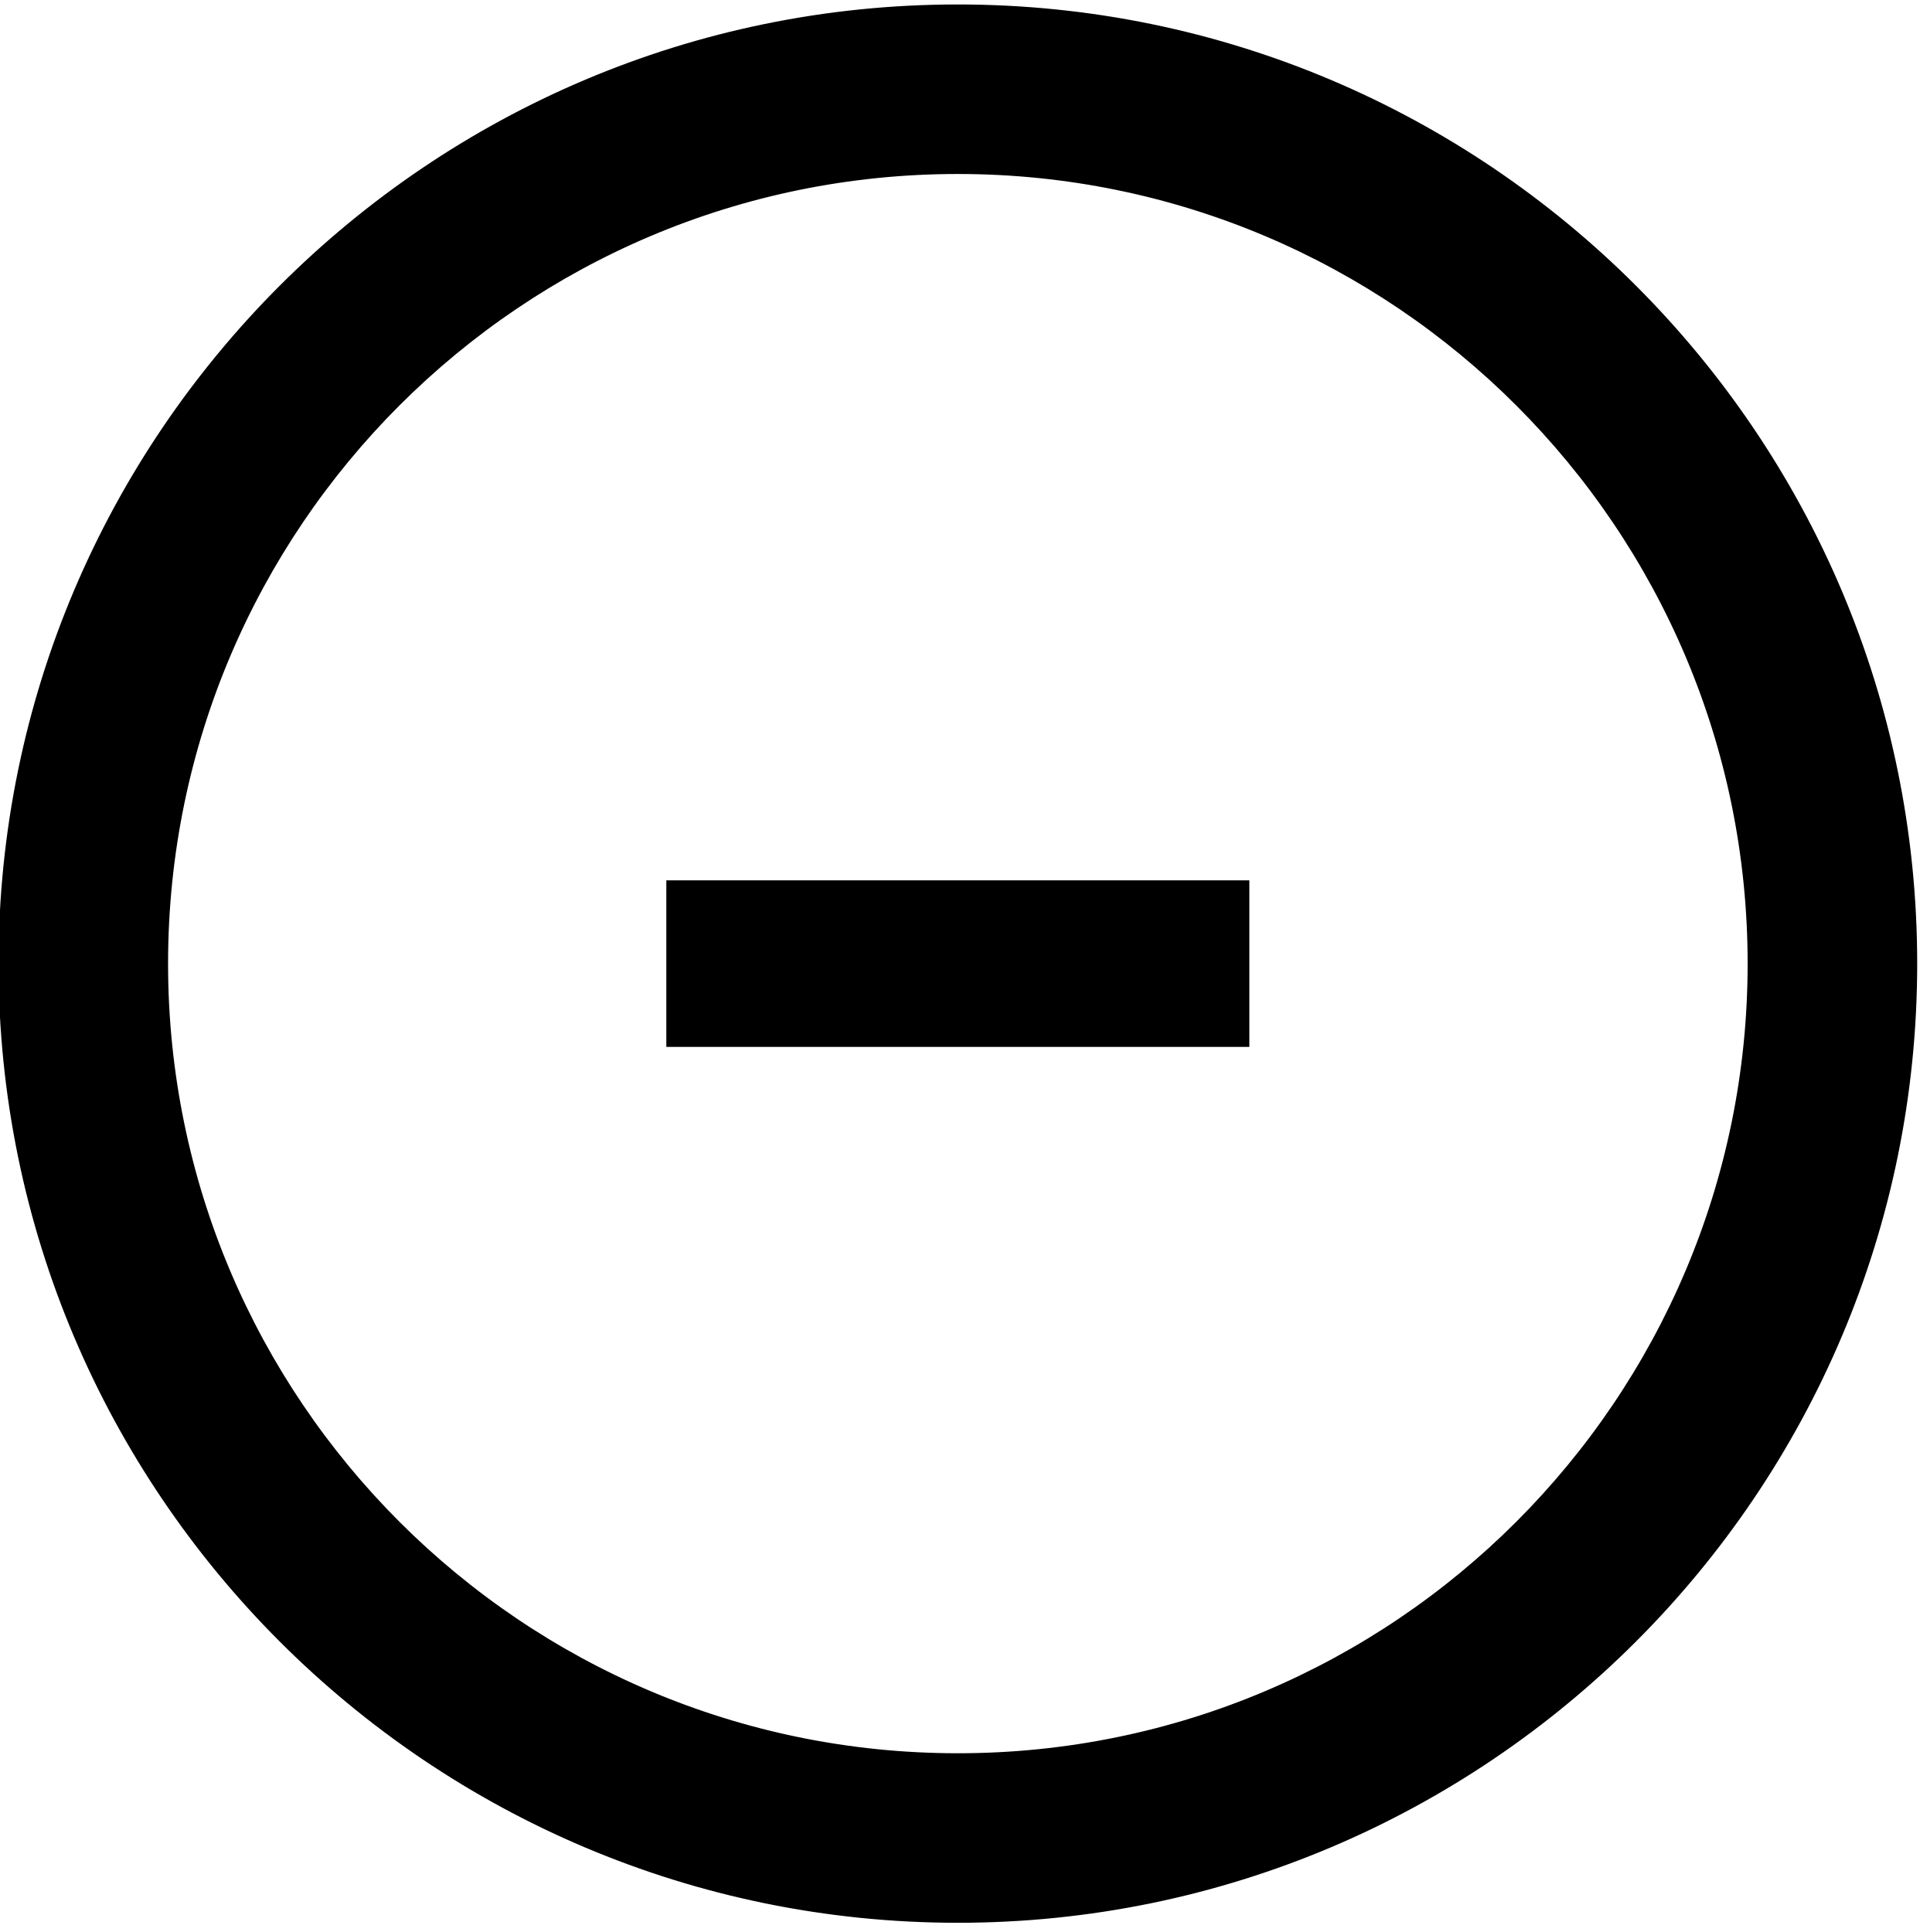
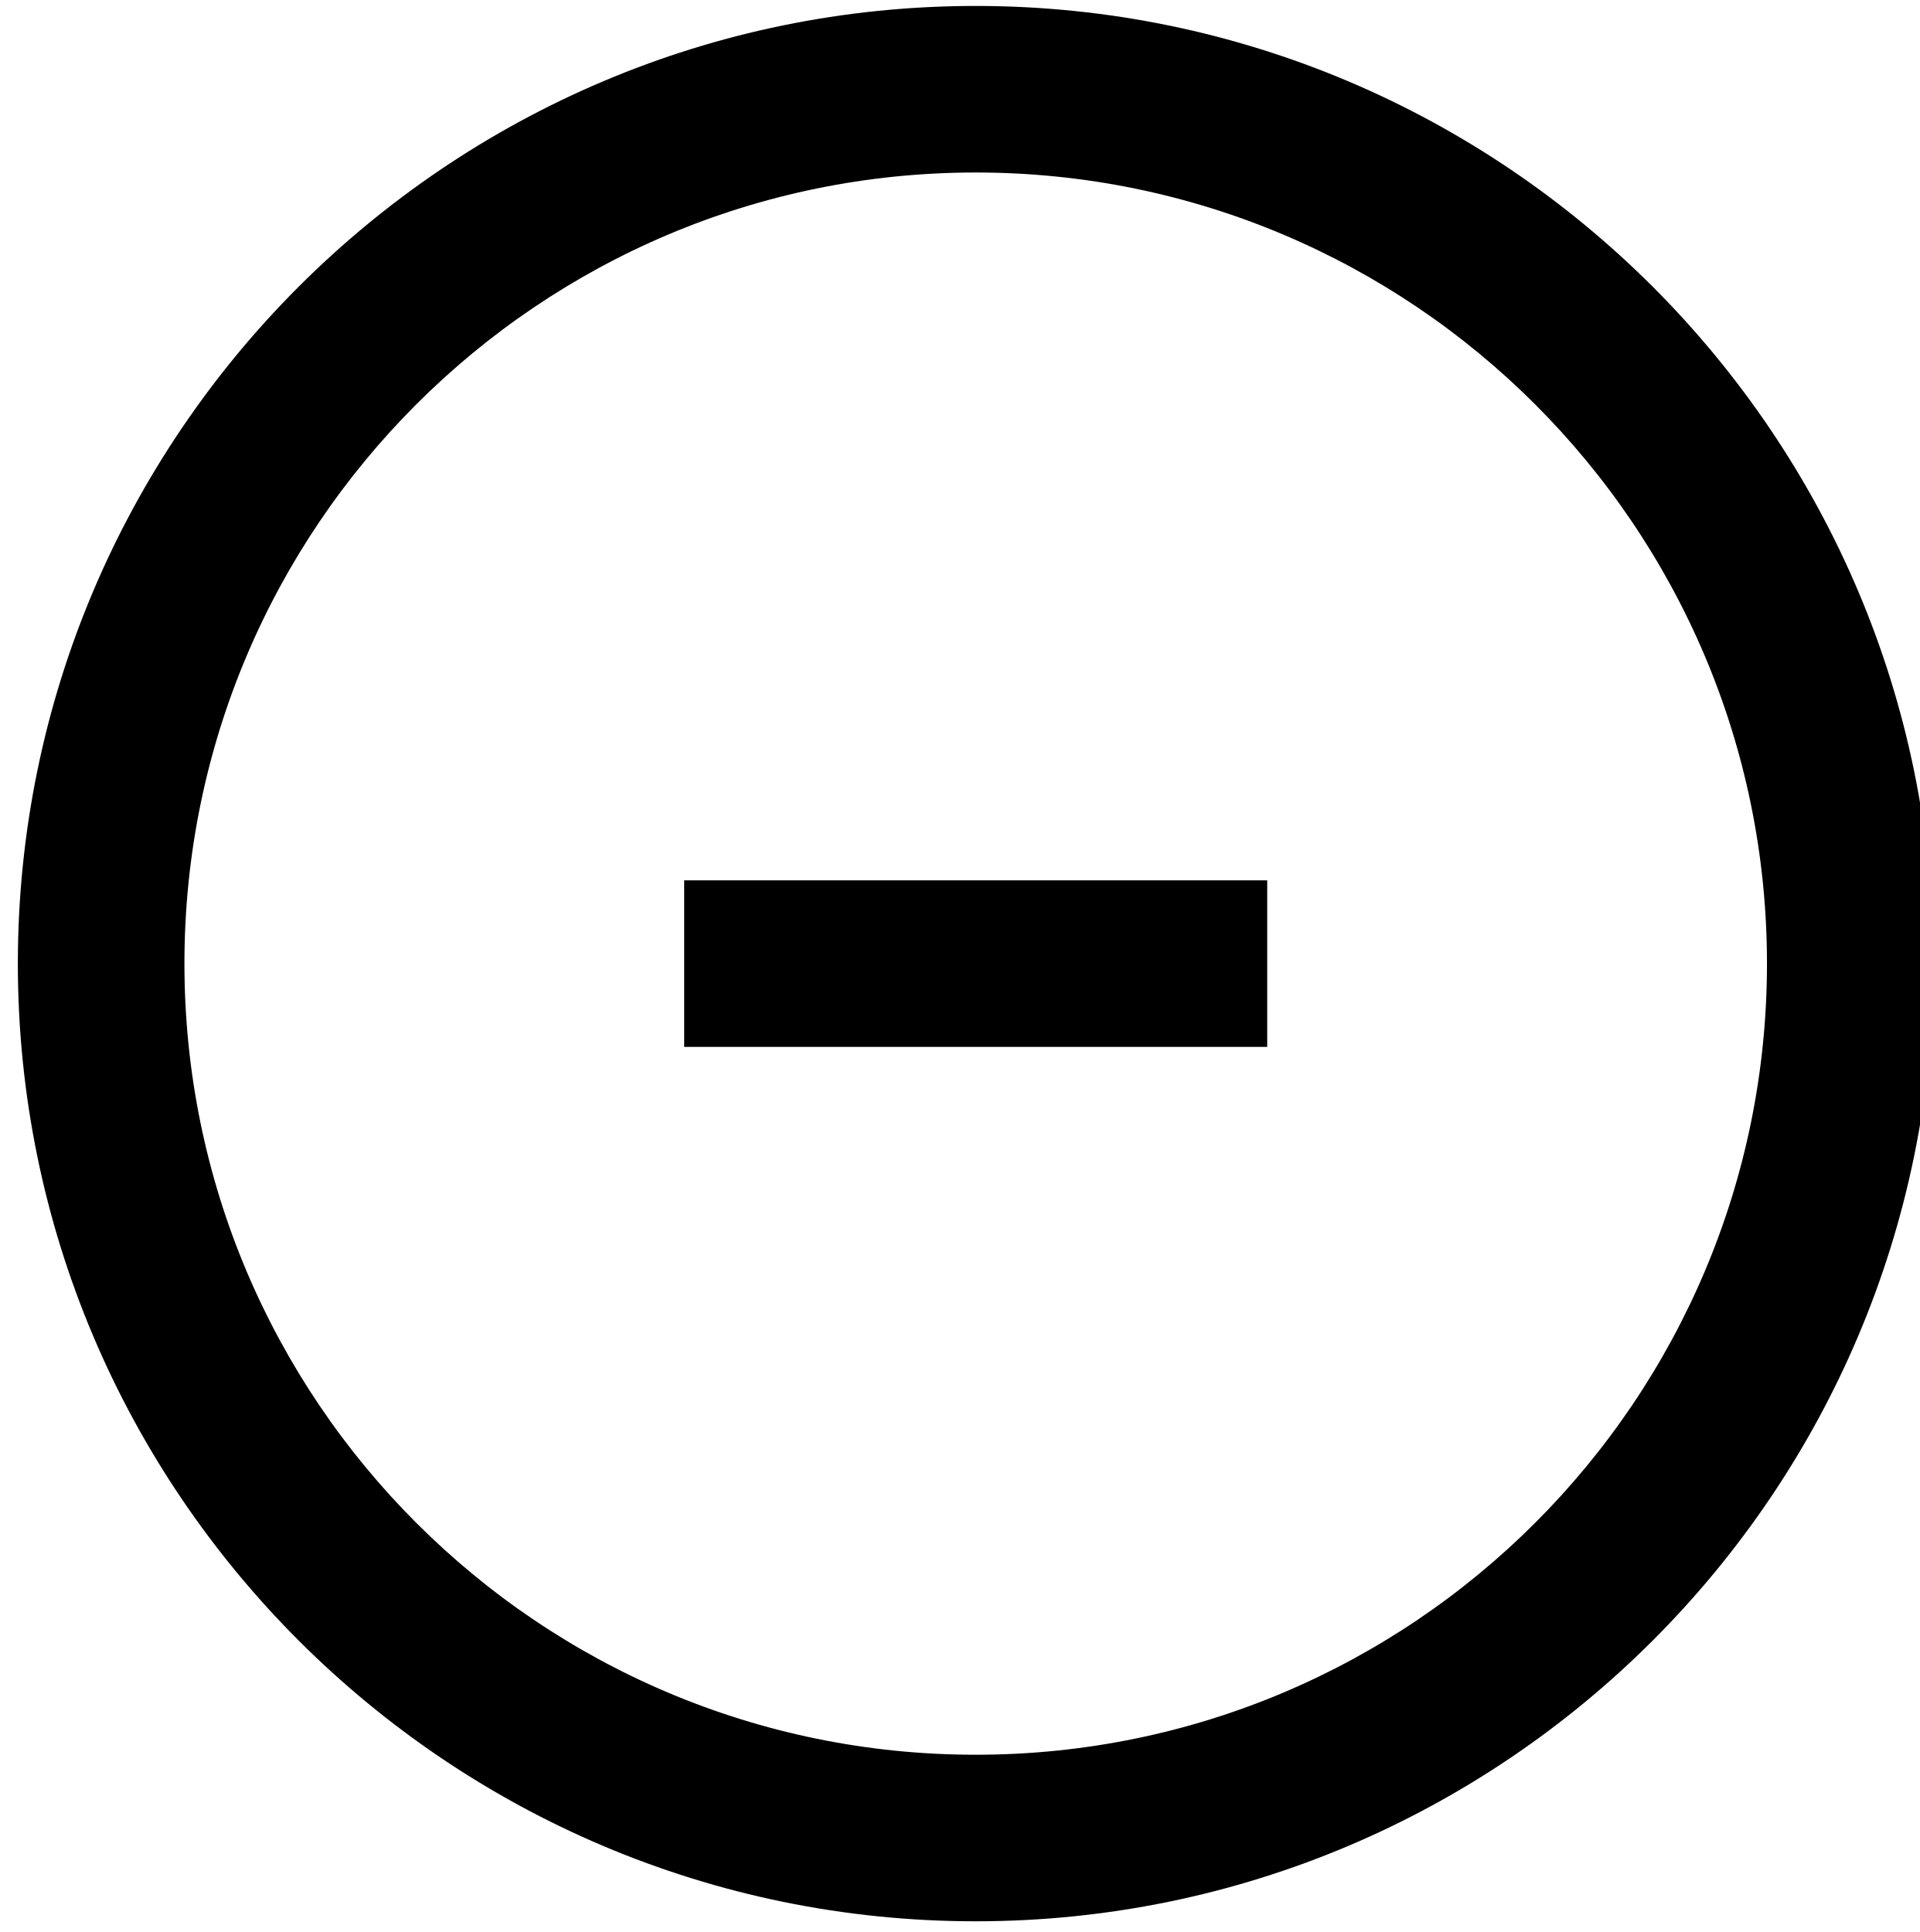
<svg xmlns="http://www.w3.org/2000/svg" version="1.1" id="Layer_1" x="0px" y="0px" viewBox="0 0 161.3 162.4" style="enable-background:new 0 0 161.3 162.4;" xml:space="preserve">
-   <style type="text/css">
- 	.st0{stroke:#000000;stroke-width:0.25;stroke-miterlimit:10;}
- </style>
  <g>
-     <path class="st0" d="M80.5,161.5C36.1,161.5,0,125.4,0,81S36.1,0.5,80.5,0.5S161,36.6,161,81S124.9,161.5,80.5,161.5z M80.5,14.5   C43.8,14.5,14,44.3,14,81s29.8,66.5,66.5,66.5c36.7,0,66.5-29.8,66.5-66.5S117.2,14.5,80.5,14.5z" />
+     <path d="M82,161.5c-44.4,0-80.5-36.1-80.5-80.5S37.6,0.5,82,0.5s80.5,36.1,80.5,80.5S126.4,161.5,82,161.5z M82,14.5   c-36.7,0-66.5,29.8-66.5,66.5s29.8,66.5,66.5,66.5c36.7,0,66.5-29.8,66.5-66.5S118.7,14.5,82,14.5z" />
  </g>
-   <rect x="56" y="74" width="49" height="14" />
+   <rect x="57.5" y="74" width="49" height="14" />
</svg>
